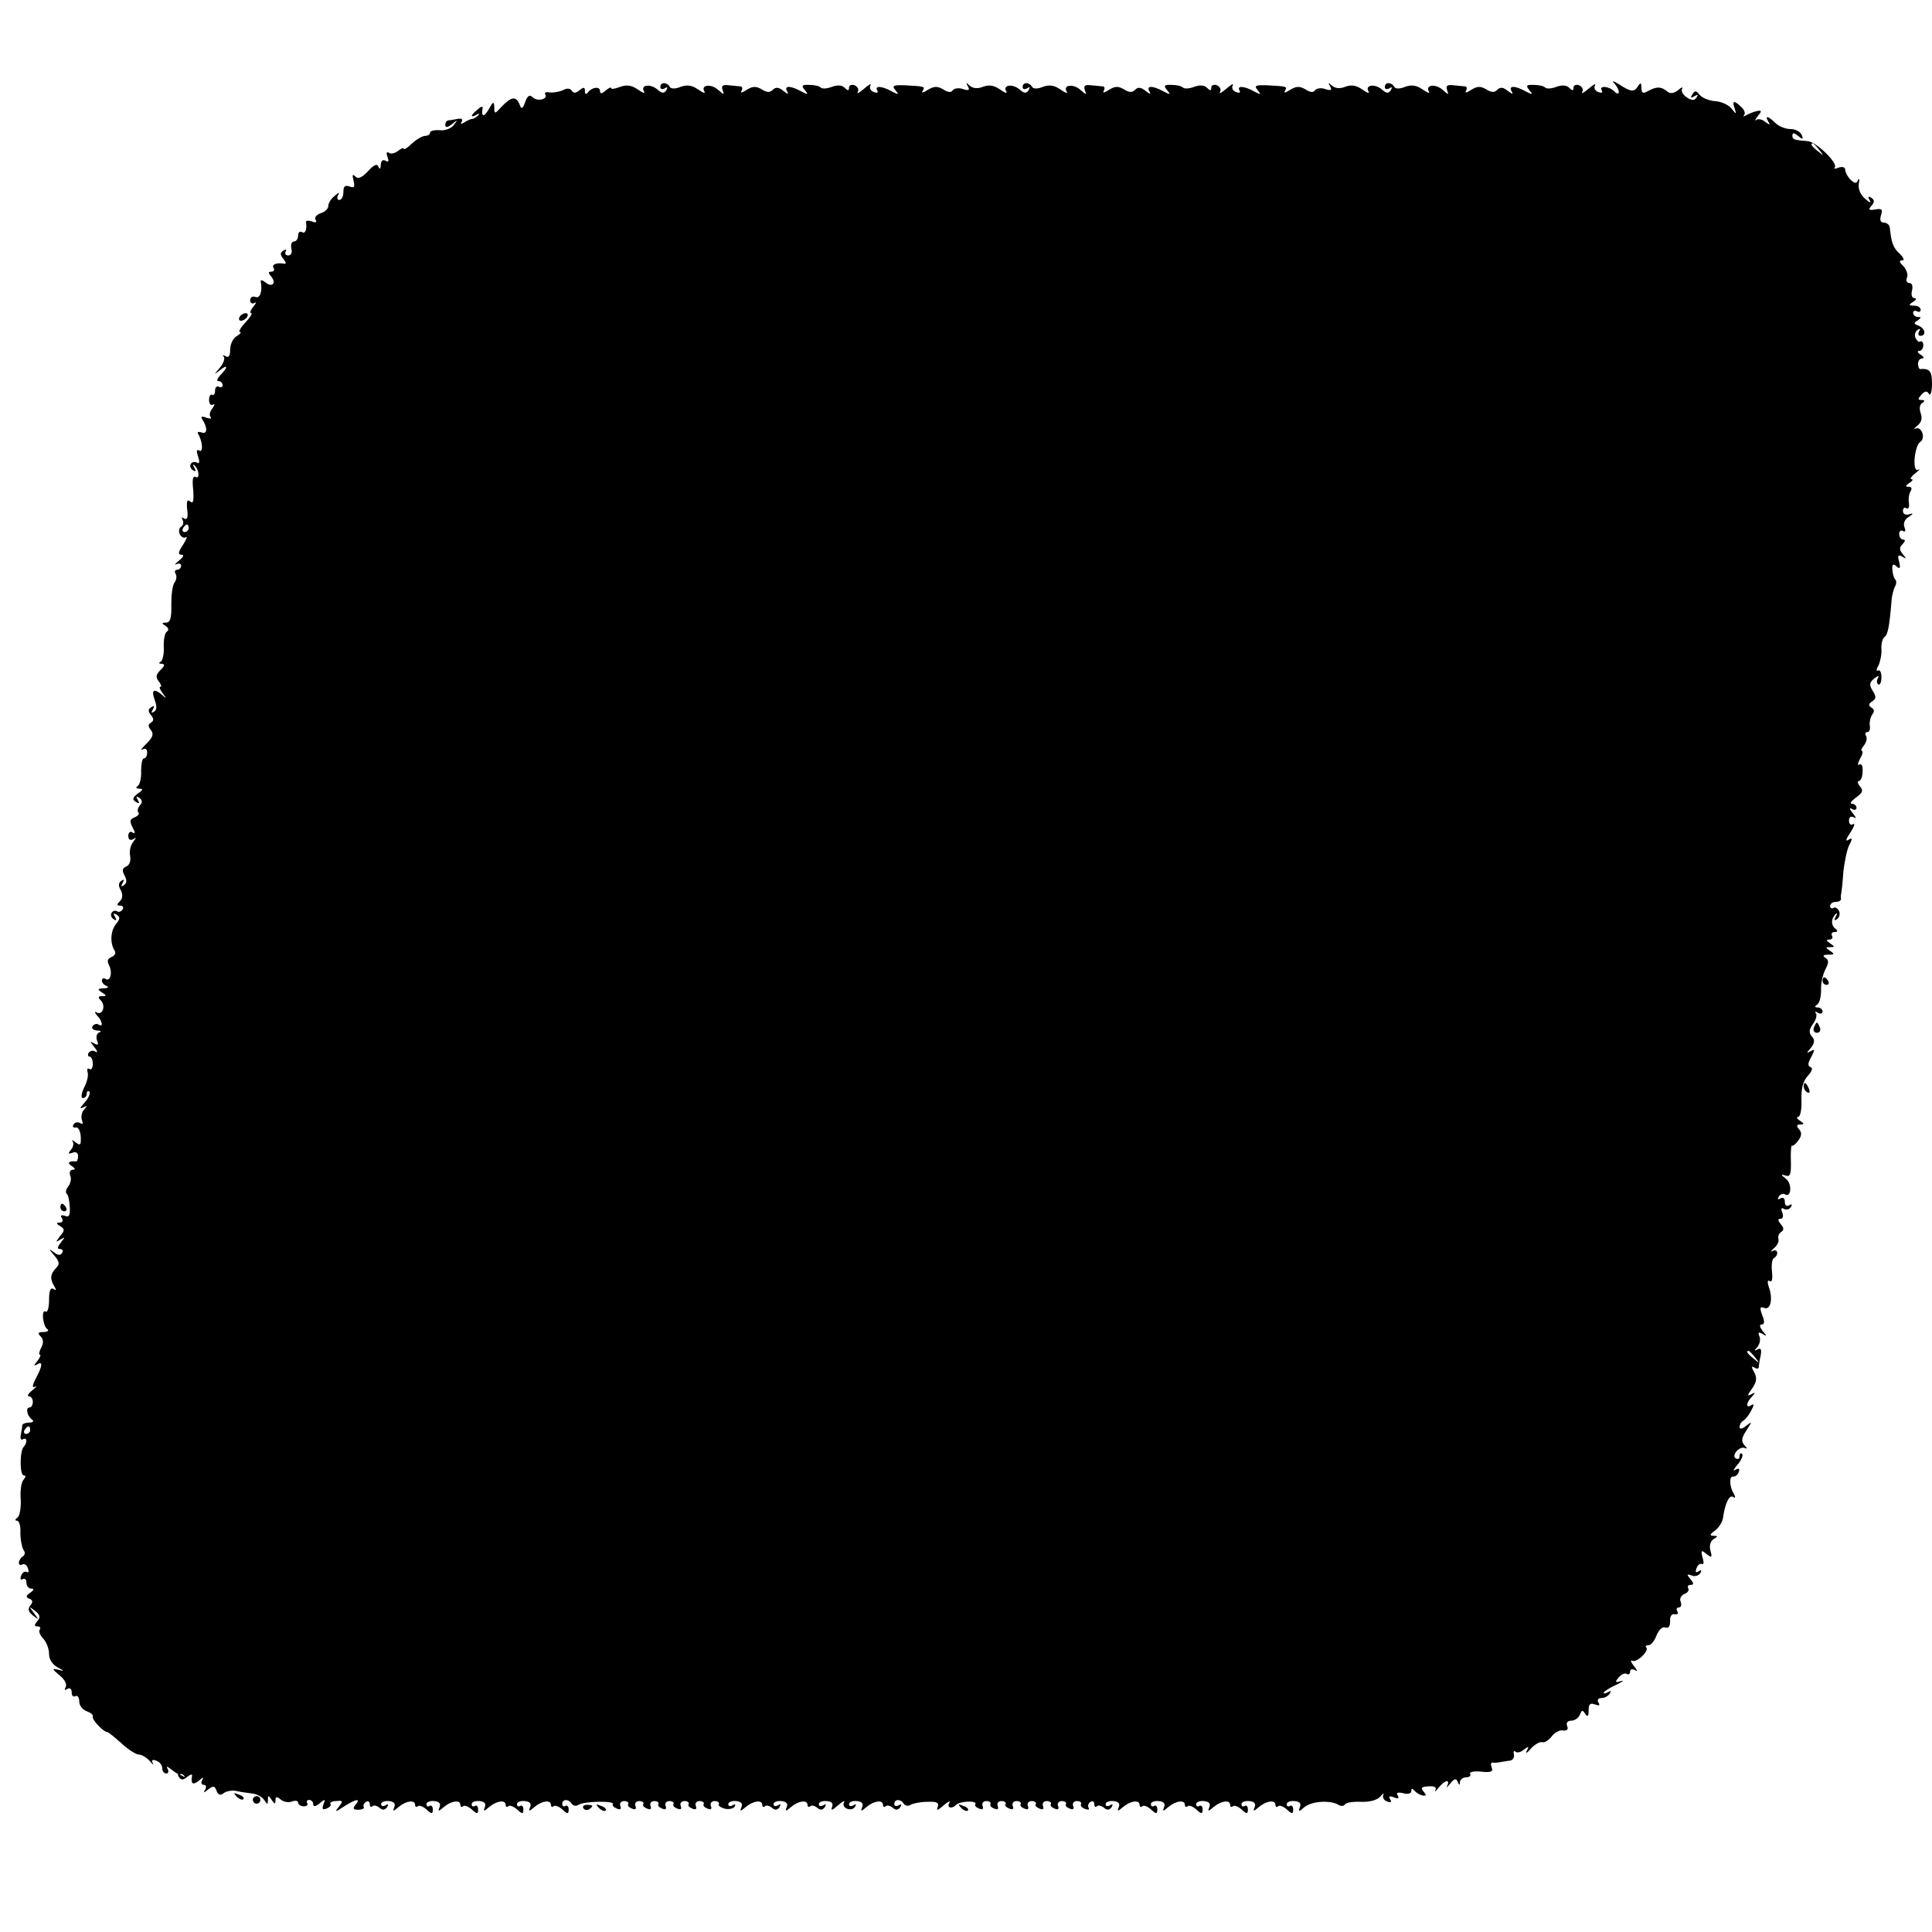
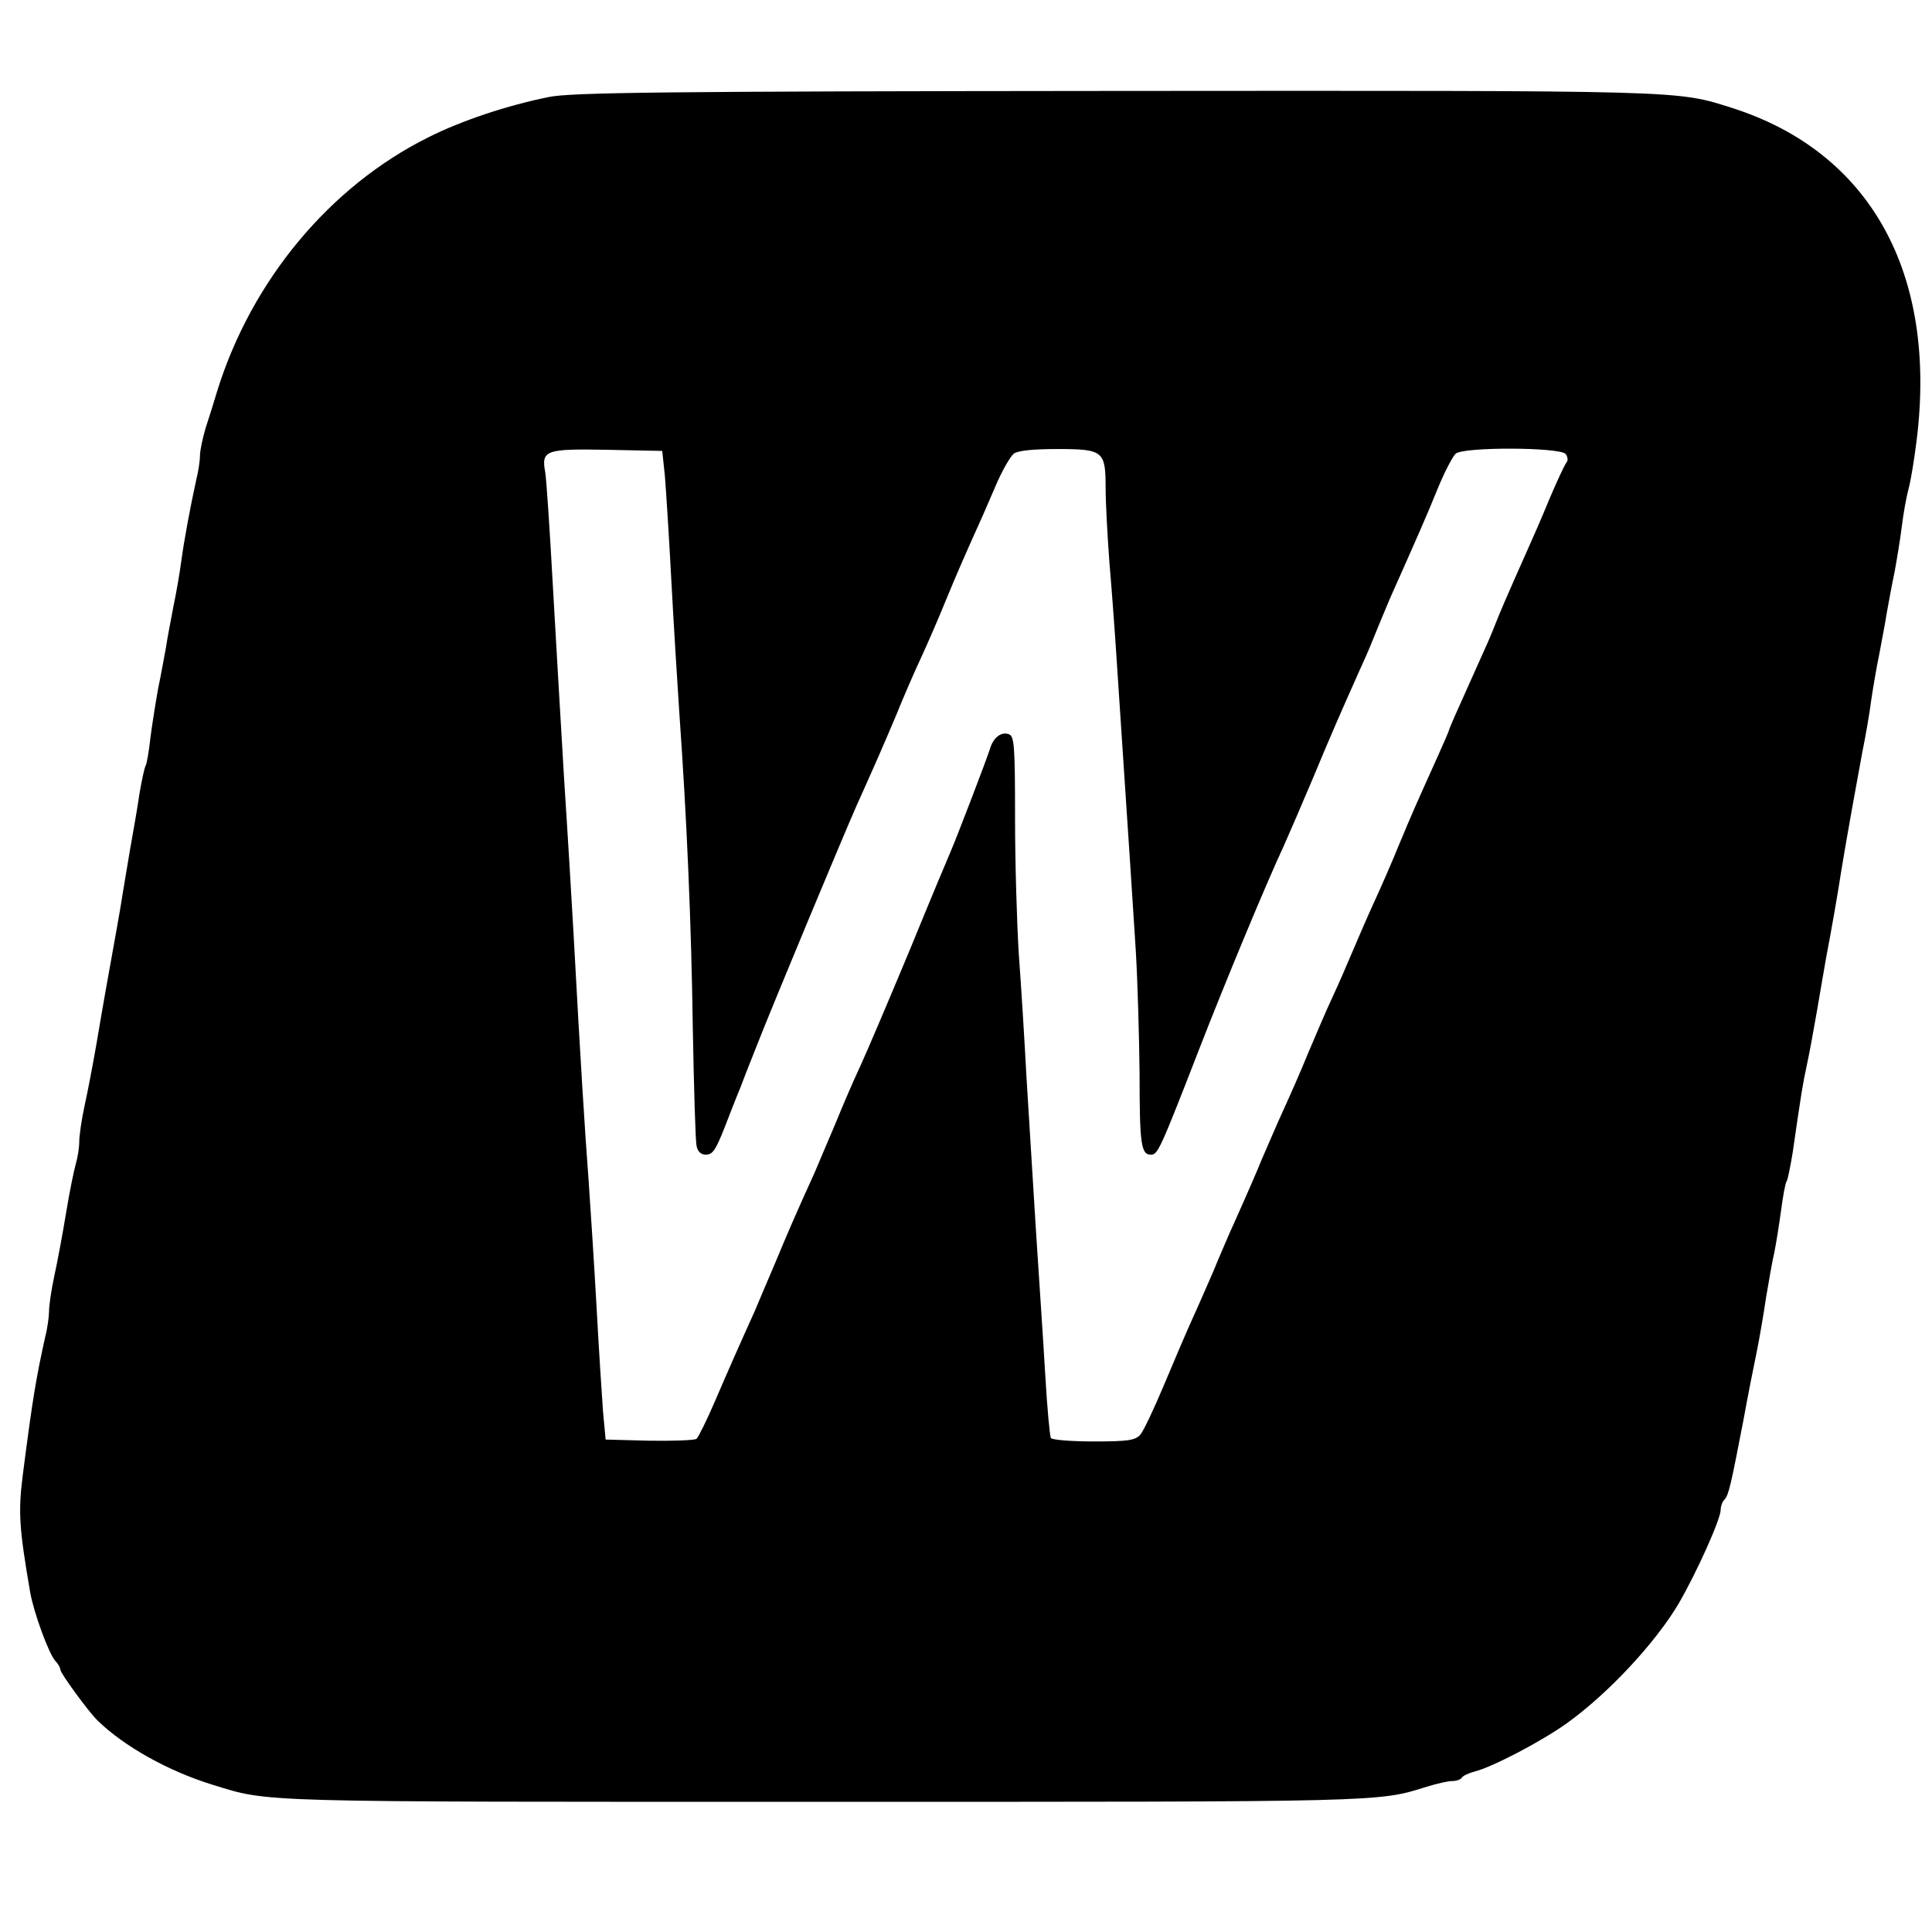
<svg xmlns="http://www.w3.org/2000/svg" version="1.0" width="512pt" height="512pt" viewBox="0 0 512 512" preserveAspectRatio="xMidYMid meet">
  <g transform="translate(0,512) scale(0.1,-0.1)" fill="#000000" stroke="none">
-     <path d="M4278 4899 c16 -17 16 -37 0 -21 -14 14 -42 16 -33 2 3 -6 -1 -7 -9 -4 -9 3 -13 11 -9 18 3 6 -4 2 -17 -9 -13 -11 -20 -15 -17 -9 4 7 0 14 -8 18 -8 3 -15 0 -15 -6 0 -9 -3 -9 -11 -1 -8 8 -20 8 -34 3 -13 -5 -26 -6 -30 -2 -4 4 -17 7 -30 7 -20 1 -22 -2 -12 -14 10 -12 9 -13 -10 -3 -29 16 -46 15 -37 0 5 -9 2 -8 -10 1 -12 10 -20 11 -28 3 -8 -8 -16 -7 -29 1 -15 9 -24 9 -40 -1 -12 -8 -18 -9 -14 -3 3 6 3 11 -2 12 -4 0 -18 2 -31 3 -17 2 -21 -1 -17 -13 5 -13 4 -13 -12 1 -19 17 -47 13 -36 -5 3 -6 -4 -3 -17 6 -16 11 -29 13 -46 7 -14 -6 -26 -6 -29 0 -8 13 -25 13 -25 -1 0 -5 5 -7 12 -3 7 5 8 3 4 -5 -6 -9 -12 -9 -24 2 -19 16 -46 12 -35 -6 3 -6 -4 -3 -17 6 -16 11 -29 13 -45 7 -15 -6 -27 -4 -35 3 -10 9 -11 9 -5 -2 6 -10 2 -12 -13 -7 -11 4 -23 2 -27 -3 -4 -7 -13 -6 -25 2 -16 9 -24 9 -41 -1 -12 -8 -18 -9 -14 -3 7 12 7 12 -47 15 -31 1 -35 -1 -25 -13 10 -12 9 -13 -10 -3 -27 15 -46 15 -38 2 3 -6 -1 -7 -9 -4 -9 3 -13 11 -9 18 3 6 -4 2 -17 -9 -13 -11 -20 -15 -17 -9 4 7 0 14 -8 18 -8 3 -15 0 -15 -6 0 -9 -3 -9 -11 -1 -8 8 -20 8 -34 3 -13 -5 -26 -6 -30 -2 -4 4 -17 7 -30 7 -20 1 -22 -2 -12 -14 10 -12 9 -13 -10 -3 -29 16 -46 15 -37 0 5 -9 2 -8 -10 1 -12 10 -20 11 -28 3 -8 -8 -16 -7 -29 1 -15 9 -24 9 -40 -1 -12 -8 -18 -9 -14 -3 3 6 3 11 -2 12 -4 0 -18 2 -31 3 -17 2 -21 -1 -17 -13 5 -13 4 -13 -12 1 -19 17 -47 13 -36 -5 3 -6 -4 -3 -17 6 -16 11 -29 13 -46 7 -14 -6 -26 -6 -29 0 -8 13 -25 13 -25 -1 0 -5 5 -7 12 -3 7 5 8 3 4 -5 -6 -9 -12 -9 -24 2 -19 16 -46 12 -35 -6 3 -6 -4 -3 -17 6 -16 11 -29 13 -45 7 -15 -6 -27 -4 -35 3 -10 9 -11 9 -5 -2 6 -10 2 -12 -13 -7 -11 4 -23 2 -27 -3 -4 -7 -13 -6 -25 2 -16 9 -24 9 -41 -1 -12 -8 -18 -9 -14 -3 7 12 7 12 -47 15 -31 1 -35 -1 -25 -13 10 -12 9 -13 -10 -3 -27 15 -46 15 -38 2 3 -6 -1 -7 -9 -4 -9 3 -13 11 -9 18 3 6 -4 2 -17 -9 -13 -11 -20 -15 -17 -9 4 7 0 14 -8 18 -8 3 -15 0 -15 -6 0 -9 -3 -9 -11 -1 -8 8 -20 8 -34 3 -13 -5 -26 -6 -30 -2 -4 4 -17 7 -30 7 -20 1 -22 -2 -12 -14 10 -12 9 -13 -10 -3 -29 16 -46 15 -37 0 5 -9 2 -8 -10 1 -12 10 -20 11 -28 3 -8 -8 -16 -7 -29 1 -15 9 -24 9 -40 -1 -12 -8 -18 -9 -14 -3 3 6 3 11 -2 12 -4 0 -18 2 -31 3 -17 2 -21 -1 -17 -13 5 -13 4 -13 -12 1 -19 17 -47 13 -36 -5 3 -6 -4 -3 -17 6 -16 11 -29 13 -46 7 -14 -6 -26 -6 -29 0 -8 13 -25 13 -25 -1 0 -5 5 -7 12 -3 7 5 8 3 4 -5 -6 -9 -12 -9 -24 2 -19 16 -46 12 -35 -6 3 -6 -4 -3 -17 6 -16 11 -29 13 -46 7 -13 -5 -24 -7 -24 -4 0 4 -7 1 -15 -6 -10 -9 -15 -9 -15 -1 0 13 -22 10 -32 -4 -5 -6 -8 -5 -8 4 0 10 -3 11 -14 2 -10 -8 -16 -9 -21 -1 -4 6 -13 7 -23 1 -9 -4 -25 -7 -35 -6 -9 2 -15 0 -12 -5 8 -13 -21 -20 -33 -8 -8 8 -14 5 -20 -12 -7 -19 -10 -21 -15 -7 -9 23 -22 21 -47 -5 -19 -21 -20 -21 -20 -2 -1 16 -3 16 -15 -6 -13 -22 -20 -20 -16 4 1 5 -5 4 -13 -4 -19 -15 -21 -24 -3 -14 7 4 9 3 4 -2 -5 -5 -12 -9 -15 -9 -4 0 -13 -4 -21 -9 -9 -6 -12 -5 -7 2 3 6 -1 9 -11 7 -10 -2 -21 -4 -25 -4 -5 -1 -8 -6 -8 -12 0 -8 6 -7 18 2 15 13 16 12 4 -3 -7 -9 -24 -15 -37 -13 -14 1 -25 -2 -25 -6 0 -5 -6 -9 -13 -9 -7 0 -23 -9 -35 -20 -12 -12 -22 -18 -22 -14 0 3 -7 1 -15 -6 -8 -6 -19 -9 -24 -5 -7 4 -8 -1 -4 -11 4 -12 3 -15 -5 -10 -8 4 -12 0 -13 -11 0 -11 -3 -13 -6 -5 -3 9 -12 6 -28 -12 -16 -17 -26 -21 -33 -14 -8 8 -9 5 -5 -11 4 -17 2 -20 -11 -15 -12 4 -16 0 -16 -15 0 -12 -5 -21 -11 -21 -5 0 -7 6 -3 13 5 8 2 8 -9 -2 -9 -7 -17 -19 -17 -27 0 -7 -9 -16 -20 -19 -11 -4 -17 -11 -14 -17 5 -7 1 -9 -9 -5 -9 3 -16 3 -16 -1 3 -20 -2 -33 -11 -27 -5 3 -10 -1 -10 -9 0 -9 -5 -16 -11 -16 -6 0 -9 -8 -7 -18 3 -11 0 -19 -8 -19 -7 0 -10 5 -7 10 3 6 1 7 -6 3 -9 -6 -9 -11 0 -22 7 -9 8 -14 3 -13 -21 4 -35 -2 -29 -11 3 -5 1 -10 -6 -10 -8 0 -9 -3 0 -13 14 -18 2 -30 -16 -15 -8 6 -13 7 -12 2 5 -26 -2 -46 -14 -41 -8 3 -14 -1 -14 -9 0 -7 5 -10 11 -7 6 4 5 -1 -3 -10 -7 -9 -10 -17 -5 -17 4 0 -3 -11 -16 -25 -13 -14 -19 -25 -14 -25 5 0 1 -5 -9 -11 -9 -5 -17 -21 -17 -35 0 -17 -4 -23 -12 -18 -7 4 -10 3 -5 -1 4 -5 -1 -18 -10 -29 -17 -20 -17 -20 0 -7 21 17 22 8 1 -13 -8 -9 -11 -16 -5 -16 6 0 11 -5 11 -11 0 -5 -4 -7 -10 -4 -5 3 -10 -1 -10 -10 0 -9 -4 -14 -8 -11 -4 2 -8 -4 -8 -14 0 -10 5 -16 11 -12 5 3 4 -1 -2 -10 -7 -8 -9 -19 -5 -23 4 -5 -1 -5 -11 -2 -13 5 -16 3 -10 -6 14 -22 12 -39 -3 -33 -9 3 -12 1 -9 -4 12 -19 14 -51 3 -44 -7 4 -8 -1 -3 -16 5 -15 3 -20 -3 -16 -6 3 -13 2 -16 -3 -4 -5 -1 -13 5 -17 8 -5 9 -3 4 7 -5 8 -4 10 0 6 13 -11 15 -38 3 -31 -7 4 -9 -8 -6 -34 2 -30 0 -38 -8 -31 -8 7 -10 1 -8 -21 3 -21 0 -29 -8 -24 -6 4 -8 3 -4 -4 3 -6 2 -13 -3 -17 -6 -3 -8 -12 -5 -20 4 -8 11 -12 16 -9 6 4 2 -5 -7 -20 -13 -19 -14 -26 -4 -26 8 0 5 -6 -7 -16 -10 -8 -13 -13 -6 -9 6 3 12 1 12 -4 0 -6 -5 -11 -11 -11 -5 0 -7 -5 -4 -10 4 -6 3 -16 -2 -23 -6 -7 -9 -33 -9 -59 1 -36 -3 -48 -14 -48 -12 0 -12 -2 -1 -9 8 -5 9 -11 3 -15 -5 -3 -9 -22 -8 -41 1 -19 -3 -37 -9 -39 -5 -3 -4 -5 3 -5 10 -1 9 -5 -3 -17 -12 -12 -13 -19 -4 -30 6 -8 8 -14 4 -14 -4 0 -1 -8 6 -17 11 -15 11 -16 -1 -5 -22 19 -30 14 -20 -13 6 -16 6 -27 -2 -31 -7 -5 -8 -3 -3 6 5 9 4 11 -4 6 -9 -6 -9 -11 -1 -21 8 -10 8 -15 0 -20 -8 -5 -8 -10 0 -20 8 -10 5 -19 -12 -36 -13 -12 -17 -19 -10 -15 7 4 12 1 12 -8 0 -9 -4 -16 -9 -16 -4 0 -7 -15 -7 -32 1 -18 -3 -36 -8 -40 -7 -5 -6 -8 3 -8 11 0 10 -4 -4 -13 -14 -11 -15 -16 -5 -22 9 -6 11 -4 5 5 -5 9 -4 11 4 6 8 -6 9 -12 2 -20 -6 -7 -8 -16 -4 -19 3 -4 -1 -9 -10 -13 -13 -5 -14 -10 -6 -26 8 -15 8 -19 0 -14 -6 4 -11 0 -11 -9 0 -10 5 -13 13 -9 9 6 9 5 0 -7 -7 -9 -11 -25 -8 -38 2 -13 -2 -24 -10 -27 -11 -5 -12 -11 -5 -24 7 -13 6 -21 -2 -26 -7 -5 -8 -3 -3 6 5 9 4 11 -3 6 -8 -5 -9 -13 -2 -25 6 -12 5 -22 -2 -29 -9 -9 -9 -12 1 -12 7 0 9 -5 6 -10 -4 -6 -10 -8 -15 -5 -5 3 -11 1 -14 -4 -4 -5 -1 -13 5 -17 8 -5 9 -3 4 6 -6 9 -4 11 4 6 10 -6 9 -12 -1 -24 -15 -18 -17 -50 -5 -70 5 -7 2 -14 -7 -18 -11 -4 -13 -11 -7 -22 10 -20 3 -45 -10 -36 -5 3 -9 1 -9 -5 0 -5 6 -12 13 -14 6 -3 3 -6 -8 -6 -17 -1 -17 -3 -5 -11 13 -8 13 -10 0 -10 -10 0 -11 -3 -3 -11 14 -14 5 -41 -11 -32 -6 3 -6 1 1 -8 15 -15 17 -33 4 -24 -5 3 -12 1 -16 -5 -3 -5 2 -10 12 -11 10 0 13 -3 6 -5 -7 -3 -9 -12 -6 -21 5 -12 3 -14 -8 -8 -11 7 -11 5 1 -10 8 -10 10 -16 3 -12 -6 4 -14 3 -18 -3 -3 -5 -2 -10 2 -10 5 0 9 -9 9 -19 0 -11 -4 -17 -9 -14 -5 3 -7 0 -5 -8 3 -8 -1 -26 -9 -41 -8 -17 -9 -28 -3 -28 5 0 10 5 10 12 0 6 3 8 7 5 3 -4 -2 -17 -13 -29 -12 -14 -14 -18 -4 -13 12 6 12 5 3 -5 -6 -7 -9 -19 -6 -28 4 -10 2 -13 -5 -8 -6 3 -14 2 -17 -4 -4 -6 -1 -9 6 -8 6 2 12 -9 13 -24 1 -23 -1 -25 -14 -15 -8 6 -12 7 -8 3 4 -5 3 -15 -4 -23 -8 -10 -8 -12 4 -8 9 4 15 0 15 -9 0 -8 -3 -15 -6 -14 -19 2 -24 -4 -11 -12 9 -6 11 -10 3 -10 -7 0 -10 -7 -7 -15 4 -8 1 -21 -5 -29 -6 -7 -8 -16 -4 -20 4 -3 7 -19 8 -35 1 -22 -2 -28 -13 -23 -10 3 -13 1 -8 -6 4 -7 2 -12 -6 -12 -10 0 -9 -3 1 -9 13 -8 13 -12 0 -27 -12 -16 -12 -17 1 -9 13 8 13 7 1 -8 -9 -12 -10 -17 -2 -17 7 0 9 -5 6 -10 -5 -8 -12 -7 -23 2 -14 10 -13 8 1 -8 15 -18 16 -24 5 -35 -15 -16 -16 -28 -4 -48 6 -10 5 -12 -2 -7 -8 5 -12 -4 -12 -29 0 -20 -4 -34 -9 -31 -12 8 -8 -37 4 -46 6 -4 1 -8 -10 -8 -14 0 -16 -3 -7 -12 7 -7 8 -17 1 -30 -5 -10 -7 -18 -3 -18 3 0 0 -8 -7 -17 -10 -11 -10 -14 -1 -9 16 10 15 -3 -3 -37 -10 -19 -10 -26 -2 -22 7 4 3 -1 -7 -9 -11 -9 -15 -16 -10 -16 6 0 11 -7 11 -15 0 -8 -4 -15 -9 -15 -11 0 -6 -23 7 -32 6 -4 2 -8 -7 -8 -10 0 -18 -3 -19 -7 0 -5 -2 -16 -4 -26 -2 -9 1 -15 6 -11 11 6 12 -9 2 -20 -11 -11 -11 -76 0 -76 6 0 6 -4 -1 -12 -6 -7 -9 -31 -7 -53 1 -22 -3 -43 -9 -47 -6 -4 -7 -8 -1 -8 6 0 10 -15 9 -32 0 -18 4 -38 8 -45 5 -6 5 -14 -2 -18 -5 -3 -10 -11 -10 -16 0 -6 4 -8 9 -5 5 3 12 -1 15 -10 3 -8 2 -13 -3 -10 -5 3 -12 -1 -15 -10 -3 -8 -2 -12 4 -9 6 3 10 -1 10 -9 0 -9 6 -16 13 -16 8 0 7 -4 -3 -11 -12 -8 -12 -12 -2 -16 9 -3 10 -9 2 -18 -7 -9 -5 -16 7 -26 17 -13 17 -13 3 6 -14 19 -14 19 3 6 13 -10 15 -17 6 -27 -9 -11 -8 -14 0 -14 7 0 10 -4 6 -9 -3 -5 2 -16 10 -24 8 -9 15 -26 15 -40 0 -15 9 -28 23 -36 18 -9 18 -11 2 -6 -18 4 -18 3 3 -15 14 -11 20 -24 16 -31 -4 -8 -3 -9 4 -5 7 4 12 1 12 -9 0 -9 4 -13 10 -10 5 3 10 -3 10 -14 0 -11 9 -22 20 -26 11 -4 18 -10 16 -14 -4 -7 28 -41 38 -41 3 0 20 -14 38 -30 18 -17 39 -30 47 -30 7 0 20 -8 28 -17 8 -10 12 -12 8 -6 -4 9 -1 11 9 7 9 -3 16 -12 16 -20 0 -8 5 -14 11 -14 5 0 7 6 3 13 -5 7 0 6 11 -3 10 -8 20 -14 22 -12 3 2 8 0 11 -4 4 -4 1 -4 -7 1 -10 6 -12 4 -7 -4 6 -9 11 -9 22 0 9 7 14 8 13 3 -4 -21 2 -26 18 -13 11 10 14 10 9 2 -4 -8 -2 -13 4 -13 6 0 8 -5 4 -12 -6 -10 -4 -10 8 0 13 10 17 10 22 -4 4 -11 10 -13 19 -6 6 5 21 8 32 6 11 -3 30 -5 43 -7 12 -1 27 -9 32 -17 9 -13 10 -13 10 0 0 13 1 13 10 0 8 -12 10 -12 10 -1 0 10 3 11 14 2 7 -6 21 -9 30 -5 9 3 16 2 16 -3 0 -5 7 -10 15 -10 8 0 12 4 9 9 -3 4 0 8 5 8 6 0 11 -5 11 -11 0 -8 6 -7 17 2 15 12 16 12 10 -3 -4 -12 -2 -15 8 -11 8 3 13 8 11 12 -3 4 4 8 15 8 18 2 19 0 7 -15 -12 -15 -10 -15 14 1 32 20 45 22 30 4 -8 -10 -6 -13 8 -13 10 0 17 4 14 7 -2 4 0 10 6 14 5 3 10 1 10 -6 0 -7 3 -9 7 -6 3 4 12 2 19 -4 8 -7 14 -6 20 2 4 8 3 9 -4 5 -7 -4 -12 -3 -12 3 0 5 9 9 20 8 13 -1 19 -6 15 -16 -5 -12 -3 -12 11 0 20 17 44 20 44 6 0 -5 3 -7 7 -4 3 4 14 0 23 -8 14 -13 17 -13 17 0 0 8 -4 12 -9 9 -4 -3 -8 -1 -8 5 0 5 9 9 20 8 13 -1 19 -6 15 -16 -5 -12 -3 -12 11 0 20 17 44 20 44 6 0 -5 3 -7 7 -4 3 4 14 0 23 -8 14 -13 17 -13 17 0 0 8 -4 12 -9 9 -4 -3 -8 -1 -8 5 0 5 9 9 20 8 13 -1 19 -6 15 -16 -5 -12 -3 -12 11 0 20 17 44 20 44 6 0 -5 3 -7 7 -4 3 4 14 0 23 -8 14 -13 17 -13 17 0 0 8 -4 12 -9 9 -4 -3 -8 -1 -8 5 0 5 9 9 20 8 13 -1 19 -6 15 -16 -5 -12 -3 -12 11 0 20 17 44 20 44 6 0 -5 3 -7 7 -4 3 4 14 0 23 -8 14 -13 17 -13 17 0 0 8 -4 12 -9 9 -4 -3 -8 0 -8 5 0 14 17 14 25 1 4 -6 12 -7 18 -3 15 10 97 11 91 2 -2 -4 3 -9 11 -12 9 -4 12 -1 9 7 -3 7 2 13 10 13 8 0 13 -4 11 -8 -3 -4 2 -9 10 -12 9 -4 12 -1 9 7 -3 7 2 13 10 13 8 0 13 -4 11 -8 -3 -4 2 -9 10 -12 9 -4 12 -1 9 7 -3 7 2 13 10 13 8 0 13 -4 11 -8 -3 -4 2 -9 10 -12 9 -4 12 -1 9 7 -3 7 2 13 10 13 8 0 13 -4 11 -8 -3 -4 2 -9 10 -12 9 -4 12 -1 9 7 -3 7 2 13 10 13 8 0 13 -4 11 -8 -3 -4 2 -9 10 -12 9 -4 12 -1 9 7 -3 7 2 13 10 13 8 0 13 -4 11 -8 -3 -4 2 -9 10 -12 9 -4 12 -1 9 7 -3 7 2 13 10 13 8 0 13 -4 11 -8 -3 -3 4 -9 15 -12 11 -3 23 0 27 5 3 7 1 8 -5 4 -7 -4 -12 -3 -12 3 0 5 9 9 20 8 13 -1 19 -6 15 -16 -5 -12 -3 -12 11 0 20 17 44 20 44 6 0 -5 3 -7 7 -4 3 4 12 2 19 -4 8 -7 14 -6 20 2 4 8 3 9 -4 5 -7 -4 -12 -3 -12 3 0 5 9 9 20 8 13 -1 19 -6 15 -16 -5 -12 -3 -12 11 0 20 17 44 20 44 6 0 -5 3 -7 7 -4 3 4 12 2 19 -4 8 -7 14 -6 20 2 4 8 3 9 -4 5 -7 -4 -12 -3 -12 3 0 5 9 9 20 8 14 -1 19 -6 15 -16 -4 -10 1 -9 16 5 12 10 19 14 16 8 -9 -15 20 -27 29 -12 4 7 3 8 -4 4 -7 -4 -12 -3 -12 3 0 5 9 9 20 8 13 -1 19 -6 15 -16 -5 -12 -3 -12 11 0 20 17 44 20 44 6 0 -5 3 -7 7 -4 3 4 12 2 19 -4 8 -7 14 -6 20 2 4 8 3 9 -4 5 -7 -4 -12 -2 -12 3 0 14 17 14 25 1 4 -6 12 -7 18 -3 7 4 27 8 45 8 25 1 31 -2 27 -14 -4 -11 0 -9 16 5 12 10 19 13 15 7 -8 -14 6 -18 18 -6 9 10 56 12 51 2 -3 -4 2 -9 10 -12 9 -4 12 -1 9 7 -3 7 2 13 10 13 8 0 13 -4 11 -8 -3 -4 2 -9 10 -12 9 -4 12 -1 9 7 -3 7 2 13 10 13 8 0 13 -4 11 -8 -3 -4 2 -9 10 -12 9 -4 12 -1 9 7 -3 7 2 13 10 13 8 0 13 -4 11 -8 -3 -4 2 -9 10 -12 9 -4 12 -1 9 7 -3 7 2 13 10 13 8 0 13 -4 11 -8 -3 -4 2 -9 10 -12 9 -4 12 -1 9 7 -3 7 2 13 10 13 8 0 13 -4 11 -8 -3 -4 2 -9 10 -12 9 -4 12 -1 9 7 -3 7 2 13 10 13 8 0 13 -4 11 -8 -3 -4 2 -9 10 -12 9 -4 12 -1 9 7 -3 7 2 13 10 13 8 0 13 -4 11 -8 -3 -4 2 -10 11 -13 8 -3 12 -2 9 3 -3 5 -1 12 5 16 5 3 10 1 10 -6 0 -7 3 -9 7 -6 3 4 12 2 19 -4 8 -7 14 -6 20 2 4 8 3 9 -4 5 -7 -4 -12 -3 -12 3 0 5 9 9 20 8 13 -1 19 -6 15 -16 -5 -12 -3 -12 11 0 20 17 44 20 44 6 0 -5 3 -7 7 -4 3 4 14 0 23 -8 14 -13 17 -13 17 0 0 8 -4 12 -9 9 -4 -3 -8 -1 -8 5 0 5 9 9 20 8 13 -1 19 -6 15 -16 -5 -12 -3 -12 11 0 20 17 44 20 44 6 0 -5 3 -7 7 -4 3 4 14 0 23 -8 14 -13 17 -13 17 0 0 8 -4 12 -9 9 -4 -3 -8 -1 -8 5 0 5 9 9 20 8 13 -1 19 -6 15 -16 -5 -12 -3 -12 11 0 20 17 44 20 44 6 0 -5 3 -7 7 -4 3 4 14 0 23 -8 14 -13 17 -13 17 0 0 8 -4 12 -9 9 -4 -3 -8 -1 -8 5 0 5 9 9 20 8 13 -1 19 -6 15 -16 -5 -12 -3 -12 11 0 20 17 44 20 44 6 0 -5 3 -7 7 -4 3 4 14 0 23 -8 14 -13 17 -13 17 0 0 8 -4 12 -9 9 -4 -3 -8 -1 -8 5 0 5 9 9 20 8 14 -1 19 -6 15 -16 -5 -13 -3 -13 12 0 19 16 69 19 90 6 6 -4 14 -4 17 1 3 5 22 8 43 7 24 -1 43 5 51 14 8 9 11 11 8 5 -3 -7 1 -15 10 -18 10 -4 13 -2 8 6 -5 8 -2 9 10 5 11 -5 15 -3 10 5 -5 7 0 9 14 6 13 -4 22 -1 22 5 0 8 3 8 8 2 4 -5 13 -11 21 -13 11 -2 12 0 4 10 -9 10 -6 13 13 14 15 1 22 -2 18 -10 -3 -6 1 -3 9 7 16 20 31 23 22 4 -4 -6 0 -4 8 6 11 14 16 15 20 5 4 -10 6 -10 6 0 1 6 8 12 17 12 8 0 13 4 10 9 -3 5 10 8 28 6 27 -3 34 0 29 11 -3 8 -2 14 3 13 5 -1 14 0 19 1 6 1 17 3 25 4 8 0 14 8 12 16 -2 8 0 12 4 8 4 -4 14 -2 22 5 13 10 15 9 8 -3 -4 -8 1 -6 11 6 10 11 24 19 30 17 6 -2 17 5 25 15 7 10 21 18 30 16 11 -1 15 3 11 12 -3 8 1 14 11 14 9 0 19 7 23 16 5 13 7 13 14 2 6 -9 9 -7 9 9 0 17 4 21 17 16 11 -4 14 -3 9 5 -4 7 -1 12 8 12 8 0 18 5 22 12 4 7 3 8 -4 4 -7 -4 -12 -5 -12 -2 0 3 15 13 33 21 17 8 23 13 13 10 -16 -5 -17 -3 -6 10 7 8 16 12 21 9 5 -3 9 0 9 6 0 6 5 8 13 4 7 -5 6 0 -3 11 -8 10 -10 16 -5 14 12 -7 46 26 38 35 -4 3 -1 6 6 6 6 0 16 12 21 26 6 15 16 24 23 21 9 -3 13 3 13 17 -1 12 4 20 12 18 8 -1 11 2 7 8 -3 5 -2 10 4 10 6 0 8 7 5 15 -4 8 1 17 10 21 9 3 13 10 10 15 -3 5 0 9 7 9 8 0 8 4 -1 15 -11 13 -10 14 3 10 8 -4 18 -1 23 6 4 8 3 10 -4 5 -8 -5 -10 -2 -6 8 3 9 10 14 14 11 5 -3 6 5 2 17 -5 20 -3 21 10 10 14 -11 16 -10 11 8 -4 13 0 26 8 31 12 7 12 9 0 9 -11 0 -10 4 4 14 10 7 19 22 21 32 5 39 17 64 27 57 6 -4 7 -1 2 8 -12 19 -13 48 -2 46 5 -1 12 4 15 12 3 9 0 11 -9 6 -8 -5 -5 1 5 13 11 12 16 25 13 29 -4 3 -7 1 -7 -6 0 -7 -4 -9 -10 -6 -13 8 11 35 25 27 6 -2 5 1 -2 8 -9 10 -8 19 5 39 16 25 16 25 -1 12 -10 -8 -17 -9 -17 -3 0 6 4 14 10 17 5 3 15 15 21 27 8 15 8 19 0 14 -15 -10 -14 7 2 23 10 11 9 12 -2 6 -11 -6 -11 -3 2 15 12 17 14 28 6 43 -8 14 -8 18 0 13 6 -4 11 -4 12 1 0 4 2 18 5 31 3 16 0 21 -8 16 -10 -5 -10 -4 -1 6 6 7 9 19 6 28 -5 11 -3 13 8 7 12 -8 12 -6 0 8 -8 11 -9 17 -2 17 7 0 8 8 1 25 -7 19 -6 23 5 19 17 -7 24 23 13 54 -5 15 -4 21 2 17 6 -4 8 6 6 25 -2 17 0 33 5 36 14 8 10 26 -3 19 -7 -4 -6 -1 3 7 9 7 14 18 12 25 -2 6 1 14 7 18 8 5 8 11 -1 21 -8 10 -8 14 -1 14 7 0 9 7 5 17 -4 10 -2 14 5 9 6 -3 14 -1 18 5 4 8 3 9 -4 5 -7 -4 -12 -1 -12 9 0 10 -5 13 -12 9 -7 -4 -8 -3 -4 5 4 6 11 9 16 6 17 -11 20 28 3 41 -14 11 -14 13 -2 9 13 -5 16 2 15 39 -1 24 1 43 3 40 2 -2 10 4 17 14 9 12 9 21 2 29 -8 9 -7 13 3 13 11 0 11 2 -1 10 -8 5 -10 10 -5 10 6 0 10 20 9 44 -1 31 4 51 17 65 11 12 14 21 7 23 -8 3 -7 11 2 27 10 19 10 22 -2 15 -11 -6 -11 -5 1 9 10 13 11 21 3 30 -9 10 -8 19 3 34 8 11 11 24 7 28 -4 5 -1 5 6 1 6 -4 12 -2 12 3 0 6 -6 11 -12 11 -9 0 -10 3 -2 8 6 4 10 21 10 37 -1 17 4 41 11 55 10 19 10 26 0 32 -8 5 -5 8 8 8 17 0 17 2 5 10 -13 9 -13 10 0 10 13 0 13 1 0 10 -11 7 -11 10 -2 10 7 0 10 5 7 10 -3 6 0 10 7 10 8 0 9 3 3 8 -13 9 -13 27 -1 39 5 5 6 2 1 -6 -5 -9 -4 -12 3 -7 6 4 9 13 6 21 -4 8 -10 12 -15 9 -5 -3 -9 0 -9 5 0 6 7 11 15 11 8 0 14 3 14 8 -1 4 -1 9 0 12 1 3 4 29 6 58 3 29 10 62 16 73 9 17 8 20 -3 13 -8 -5 -6 3 6 20 10 16 13 25 7 22 -6 -4 -11 0 -11 9 0 10 5 13 13 9 7 -5 6 0 -3 11 -9 11 -10 16 -2 11 6 -4 12 -2 12 3 0 6 -6 11 -12 11 -7 0 -2 7 10 16 18 13 21 19 11 30 -6 8 -8 14 -3 14 5 0 10 11 10 25 1 14 -2 22 -8 19 -6 -4 -5 3 1 15 7 11 9 21 5 21 -3 0 -1 7 6 15 6 8 9 19 5 25 -3 5 -2 10 4 10 5 0 8 8 6 18 -1 9 2 22 7 29 6 7 5 14 -3 18 -8 6 -7 10 2 16 11 7 12 12 2 28 -10 16 -9 22 4 33 10 8 14 8 10 1 -4 -6 -4 -14 1 -17 4 -2 8 6 8 19 0 13 -4 21 -9 18 -5 -3 -5 3 1 13 5 11 9 30 8 44 -1 14 3 28 8 32 9 6 13 26 19 98 1 14 6 30 9 36 4 6 4 14 1 18 -4 3 -7 15 -8 26 -1 15 2 17 11 9 9 -8 11 -5 7 12 -5 17 -3 20 8 14 11 -7 12 -6 2 6 -10 12 -10 18 -1 27 7 7 8 12 2 12 -6 0 -11 7 -11 15 0 8 5 11 10 8 6 -4 8 0 4 10 -4 10 1 21 11 27 13 9 14 11 1 7 -9 -3 -16 1 -16 9 0 7 4 11 9 7 6 -3 8 3 7 13 -2 11 0 25 4 32 5 7 3 12 -5 12 -9 0 -9 3 2 10 8 5 11 10 6 10 -6 0 -1 7 10 16 10 8 14 13 7 9 -16 -8 -10 64 6 74 15 10 3 43 -13 35 -6 -3 -4 0 5 8 11 8 14 20 9 33 -4 11 -3 23 4 27 8 5 7 8 -2 8 -10 0 -10 3 0 14 9 10 15 11 20 2 4 -6 8 6 8 27 0 33 -6 41 -31 39 -3 -1 -6 6 -6 14 0 8 5 14 11 14 6 0 4 5 -4 10 -8 5 -10 10 -4 10 6 0 11 7 11 15 0 8 -4 12 -8 10 -4 -3 -9 2 -13 10 -3 8 0 17 6 21 7 4 8 3 4 -4 -4 -7 -2 -12 3 -12 17 0 13 20 -5 27 -13 5 -13 7 -2 14 10 7 10 9 1 9 -7 0 -13 5 -13 11 0 5 5 7 10 4 6 -3 10 -1 10 4 0 6 -8 11 -17 11 -15 0 -16 2 -3 10 8 5 10 10 3 10 -6 0 -9 9 -6 20 3 12 0 20 -7 20 -7 0 -10 7 -6 15 3 8 -2 21 -10 30 -11 10 -12 15 -3 15 7 0 4 7 -7 18 -17 15 -22 30 -26 70 -1 6 -8 12 -15 12 -10 0 -12 7 -8 20 5 15 2 18 -15 15 -18 -3 -20 -1 -10 10 8 10 8 15 -1 21 -8 5 -10 3 -4 -7 5 -8 -1 -6 -12 4 -13 11 -19 27 -17 40 2 12 2 16 -2 10 -4 -10 -9 -10 -20 1 -8 8 -14 20 -14 26 0 7 -7 9 -17 6 -10 -4 -14 -4 -11 0 11 10 -49 69 -72 70 -36 3 -40 4 -40 15 0 8 5 7 15 -1 13 -11 14 -10 10 2 -4 9 -17 16 -30 16 -13 0 -31 7 -40 16 -19 19 -29 21 -19 4 6 -10 5 -10 -8 -1 -8 7 -19 9 -24 5 -4 -4 -3 1 4 10 11 13 11 16 0 14 -7 -1 -20 -6 -28 -10 -8 -5 -12 -6 -8 -1 4 4 1 14 -7 21 -19 19 -26 18 -18 -3 5 -17 5 -17 -8 -1 -8 10 -27 19 -44 20 -16 1 -35 9 -41 17 -9 11 -12 12 -19 1 -6 -9 -4 -11 5 -5 9 5 11 4 6 -3 -5 -9 -12 -9 -26 0 -10 7 -16 17 -12 23 3 5 -2 4 -11 -4 -12 -9 -21 -10 -29 -3 -16 13 -28 13 -50 1 -14 -8 -18 -6 -18 8 0 14 -2 15 -9 5 -10 -17 -19 -16 -51 5 -15 9 -20 10 -12 2z m543 -176 c13 -16 12 -17 -3 -4 -17 13 -22 21 -14 21 2 0 10 -8 17 -17z m-4321 -1003 c0 -5 -5 -10 -11 -10 -5 0 -7 5 -4 10 3 6 8 10 11 10 2 0 4 -4 4 -10z m4151 -2197 c13 -16 12 -17 -3 -4 -17 13 -22 21 -14 21 2 0 10 -8 17 -17z m-4571 -193 c0 -5 -5 -10 -11 -10 -5 0 -7 5 -4 10 3 6 8 10 11 10 2 0 4 -4 4 -10z" />
-     <path d="M635 4280 c-3 -5 -2 -10 4 -10 5 0 13 5 16 10 3 6 2 10 -4 10 -5 0 -13 -4 -16 -10z" />
-     <path d="M4830 2520 c0 -5 5 -10 11 -10 5 0 7 5 4 10 -3 6 -8 10 -11 10 -2 0 -4 -4 -4 -10z" />
-     <path d="M4807 2397 c-3 -8 1 -14 8 -14 7 0 11 6 8 14 -3 7 -6 13 -8 13 -2 0 -5 -6 -8 -13z" />
-     <path d="M4780 2241 c0 -6 4 -13 10 -16 6 -3 7 1 4 9 -7 18 -14 21 -14 7z" />
-     <path d="M160 1920 c0 -5 5 -10 11 -10 5 0 7 5 4 10 -3 6 -8 10 -11 10 -2 0 -4 -4 -4 -10z" />
-     <path d="M627 359 c7 -7 15 -10 18 -7 3 3 -2 9 -12 12 -14 6 -15 5 -6 -5z" />
-     <path d="M670 350 c0 -5 5 -10 10 -10 6 0 10 5 10 10 0 6 -4 10 -10 10 -5 0 -10 -4 -10 -10z" />
-     <path d="M1546 328 c3 -5 10 -6 15 -3 13 9 11 12 -6 12 -8 0 -12 -4 -9 -9z" />
-     <path d="M1587 329 c7 -7 15 -10 18 -7 3 3 -2 9 -12 12 -14 6 -15 5 -6 -5z" />
-     <path d="M2547 329 c7 -7 15 -10 18 -7 3 3 -2 9 -12 12 -14 6 -15 5 -6 -5z" />
+     <path d="M1455 4863 c-110 -22 -233 -63 -320 -107 -261 -130 -468 -379 -559 -671 -8 -27 -22 -72 -31 -99 -8 -27 -15 -60 -15 -73 0 -12 -4 -42 -10 -65 -15 -68 -32 -158 -40 -218 -4 -30 -13 -82 -20 -115 -6 -33 -16 -82 -20 -110 -5 -27 -14 -77 -21 -110 -6 -33 -15 -90 -20 -127 -4 -38 -10 -72 -13 -77 -3 -5 -10 -37 -16 -72 -5 -35 -17 -104 -26 -154 -8 -49 -17 -103 -20 -120 -4 -27 -19 -112 -44 -250 -5 -27 -16 -93 -25 -145 -9 -52 -23 -125 -31 -161 -8 -37 -14 -79 -14 -95 0 -15 -4 -41 -9 -58 -5 -17 -17 -76 -26 -131 -9 -55 -23 -130 -31 -166 -8 -37 -14 -79 -14 -93 0 -14 -4 -45 -10 -68 -24 -109 -33 -159 -60 -370 -12 -96 -9 -139 20 -308 10 -55 48 -159 66 -181 8 -8 14 -19 14 -24 0 -9 75 -112 99 -135 71 -69 188 -134 305 -170 153 -47 99 -45 1616 -45 1491 0 1471 -1 1601 40 26 8 56 15 67 15 12 0 23 4 26 9 3 5 18 12 33 16 46 11 178 80 245 128 109 78 235 213 297 318 47 81 111 223 111 248 0 9 4 21 10 27 11 11 17 38 50 209 11 61 27 142 35 180 8 39 19 104 25 145 7 41 16 95 22 120 5 25 13 75 18 112 5 38 11 72 15 78 3 5 10 40 16 77 22 153 27 183 37 229 6 27 18 92 27 144 9 52 20 118 25 145 13 68 31 170 40 230 15 91 40 229 55 310 9 44 20 107 24 140 5 33 14 87 21 120 6 33 16 83 20 110 5 28 14 77 21 110 6 33 15 87 19 120 4 33 12 78 18 100 6 22 15 78 21 126 56 444 -122 766 -489 883 -149 47 -114 46 -1636 45 -1197 -1 -1440 -4 -1499 -16z m307 -1004 c3 -37 11 -161 17 -275 6 -115 16 -272 21 -349 20 -282 32 -557 36 -840 3 -159 7 -300 10 -312 3 -15 12 -23 24 -23 21 0 28 13 65 110 10 25 21 54 26 65 4 11 24 63 45 115 36 93 229 556 264 635 46 102 70 157 103 235 19 47 49 117 67 155 18 39 48 108 67 155 31 75 48 114 98 225 7 17 25 57 39 90 15 33 34 66 43 73 11 8 52 12 114 12 123 0 129 -5 129 -103 0 -40 5 -128 10 -197 6 -69 15 -190 20 -270 34 -509 41 -621 50 -760 5 -85 9 -231 10 -325 0 -188 4 -215 30 -215 18 0 23 9 130 285 67 172 174 430 222 533 16 36 51 117 78 181 46 111 75 177 121 280 11 24 29 64 39 90 10 25 30 73 44 106 80 180 93 209 126 290 18 44 40 86 48 93 23 18 275 17 291 -1 6 -8 7 -18 2 -23 -4 -5 -25 -49 -46 -99 -20 -49 -46 -108 -56 -130 -56 -126 -73 -165 -89 -206 -10 -26 -28 -66 -39 -90 -67 -149 -81 -181 -81 -184 0 -2 -14 -34 -31 -72 -60 -133 -67 -149 -102 -233 -19 -47 -49 -115 -66 -152 -17 -37 -42 -95 -56 -128 -14 -33 -38 -89 -54 -123 -16 -34 -44 -100 -64 -147 -19 -47 -49 -115 -66 -152 -17 -37 -42 -96 -57 -130 -14 -35 -35 -82 -45 -105 -11 -24 -27 -62 -38 -85 -10 -24 -31 -71 -45 -106 -15 -34 -40 -92 -56 -127 -16 -35 -50 -115 -76 -177 -26 -62 -54 -121 -62 -130 -13 -15 -33 -18 -123 -18 -59 0 -110 4 -114 9 -3 5 -10 81 -15 168 -5 87 -17 262 -25 388 -8 127 -19 309 -25 405 -5 96 -14 240 -20 320 -5 80 -10 242 -10 361 0 191 -2 218 -16 223 -20 8 -41 -8 -50 -37 -7 -24 -90 -240 -104 -272 -5 -11 -54 -128 -108 -260 -55 -132 -114 -271 -132 -310 -18 -38 -48 -108 -67 -155 -20 -47 -44 -103 -53 -125 -52 -114 -75 -168 -107 -245 -20 -47 -44 -103 -53 -125 -39 -86 -69 -154 -106 -240 -21 -49 -43 -93 -48 -98 -6 -4 -63 -6 -126 -5 l-115 3 -7 75 c-3 41 -11 165 -17 275 -6 110 -16 261 -21 335 -10 131 -22 323 -40 655 -5 88 -16 273 -25 410 -8 138 -22 369 -30 515 -8 146 -17 280 -20 298 -11 59 0 63 164 60 l146 -3 7 -66z" />
  </g>
</svg>
